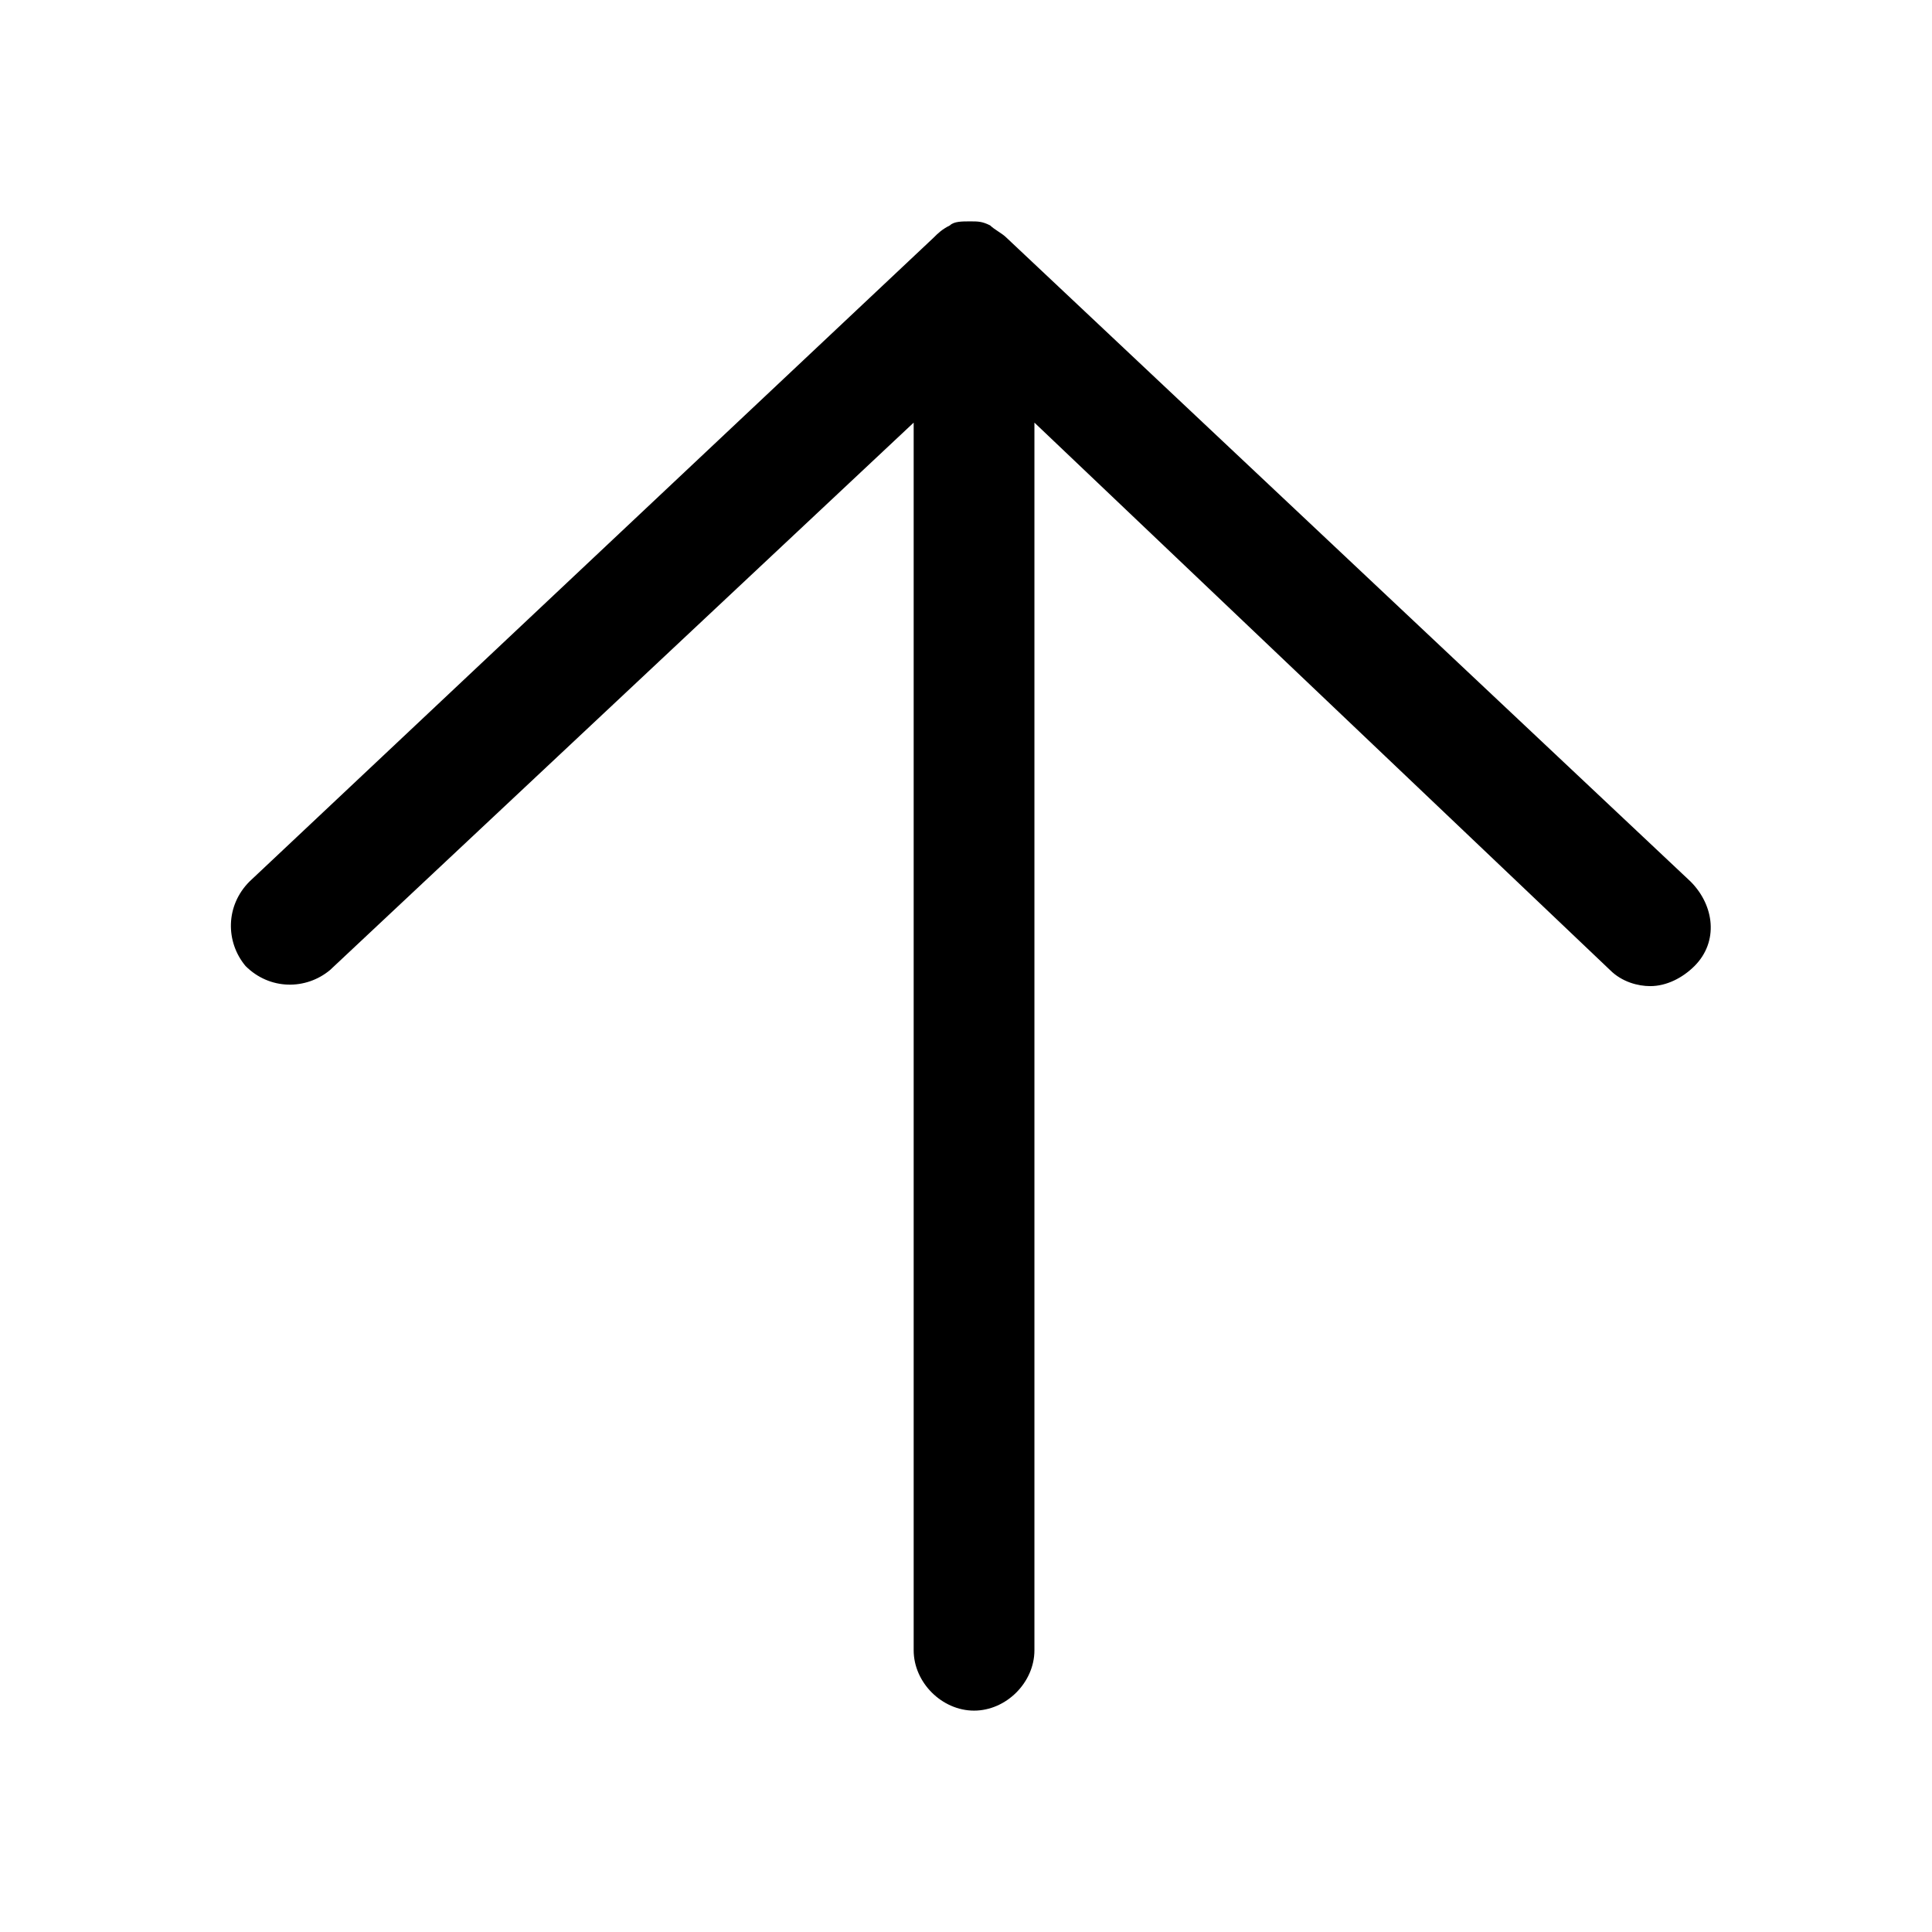
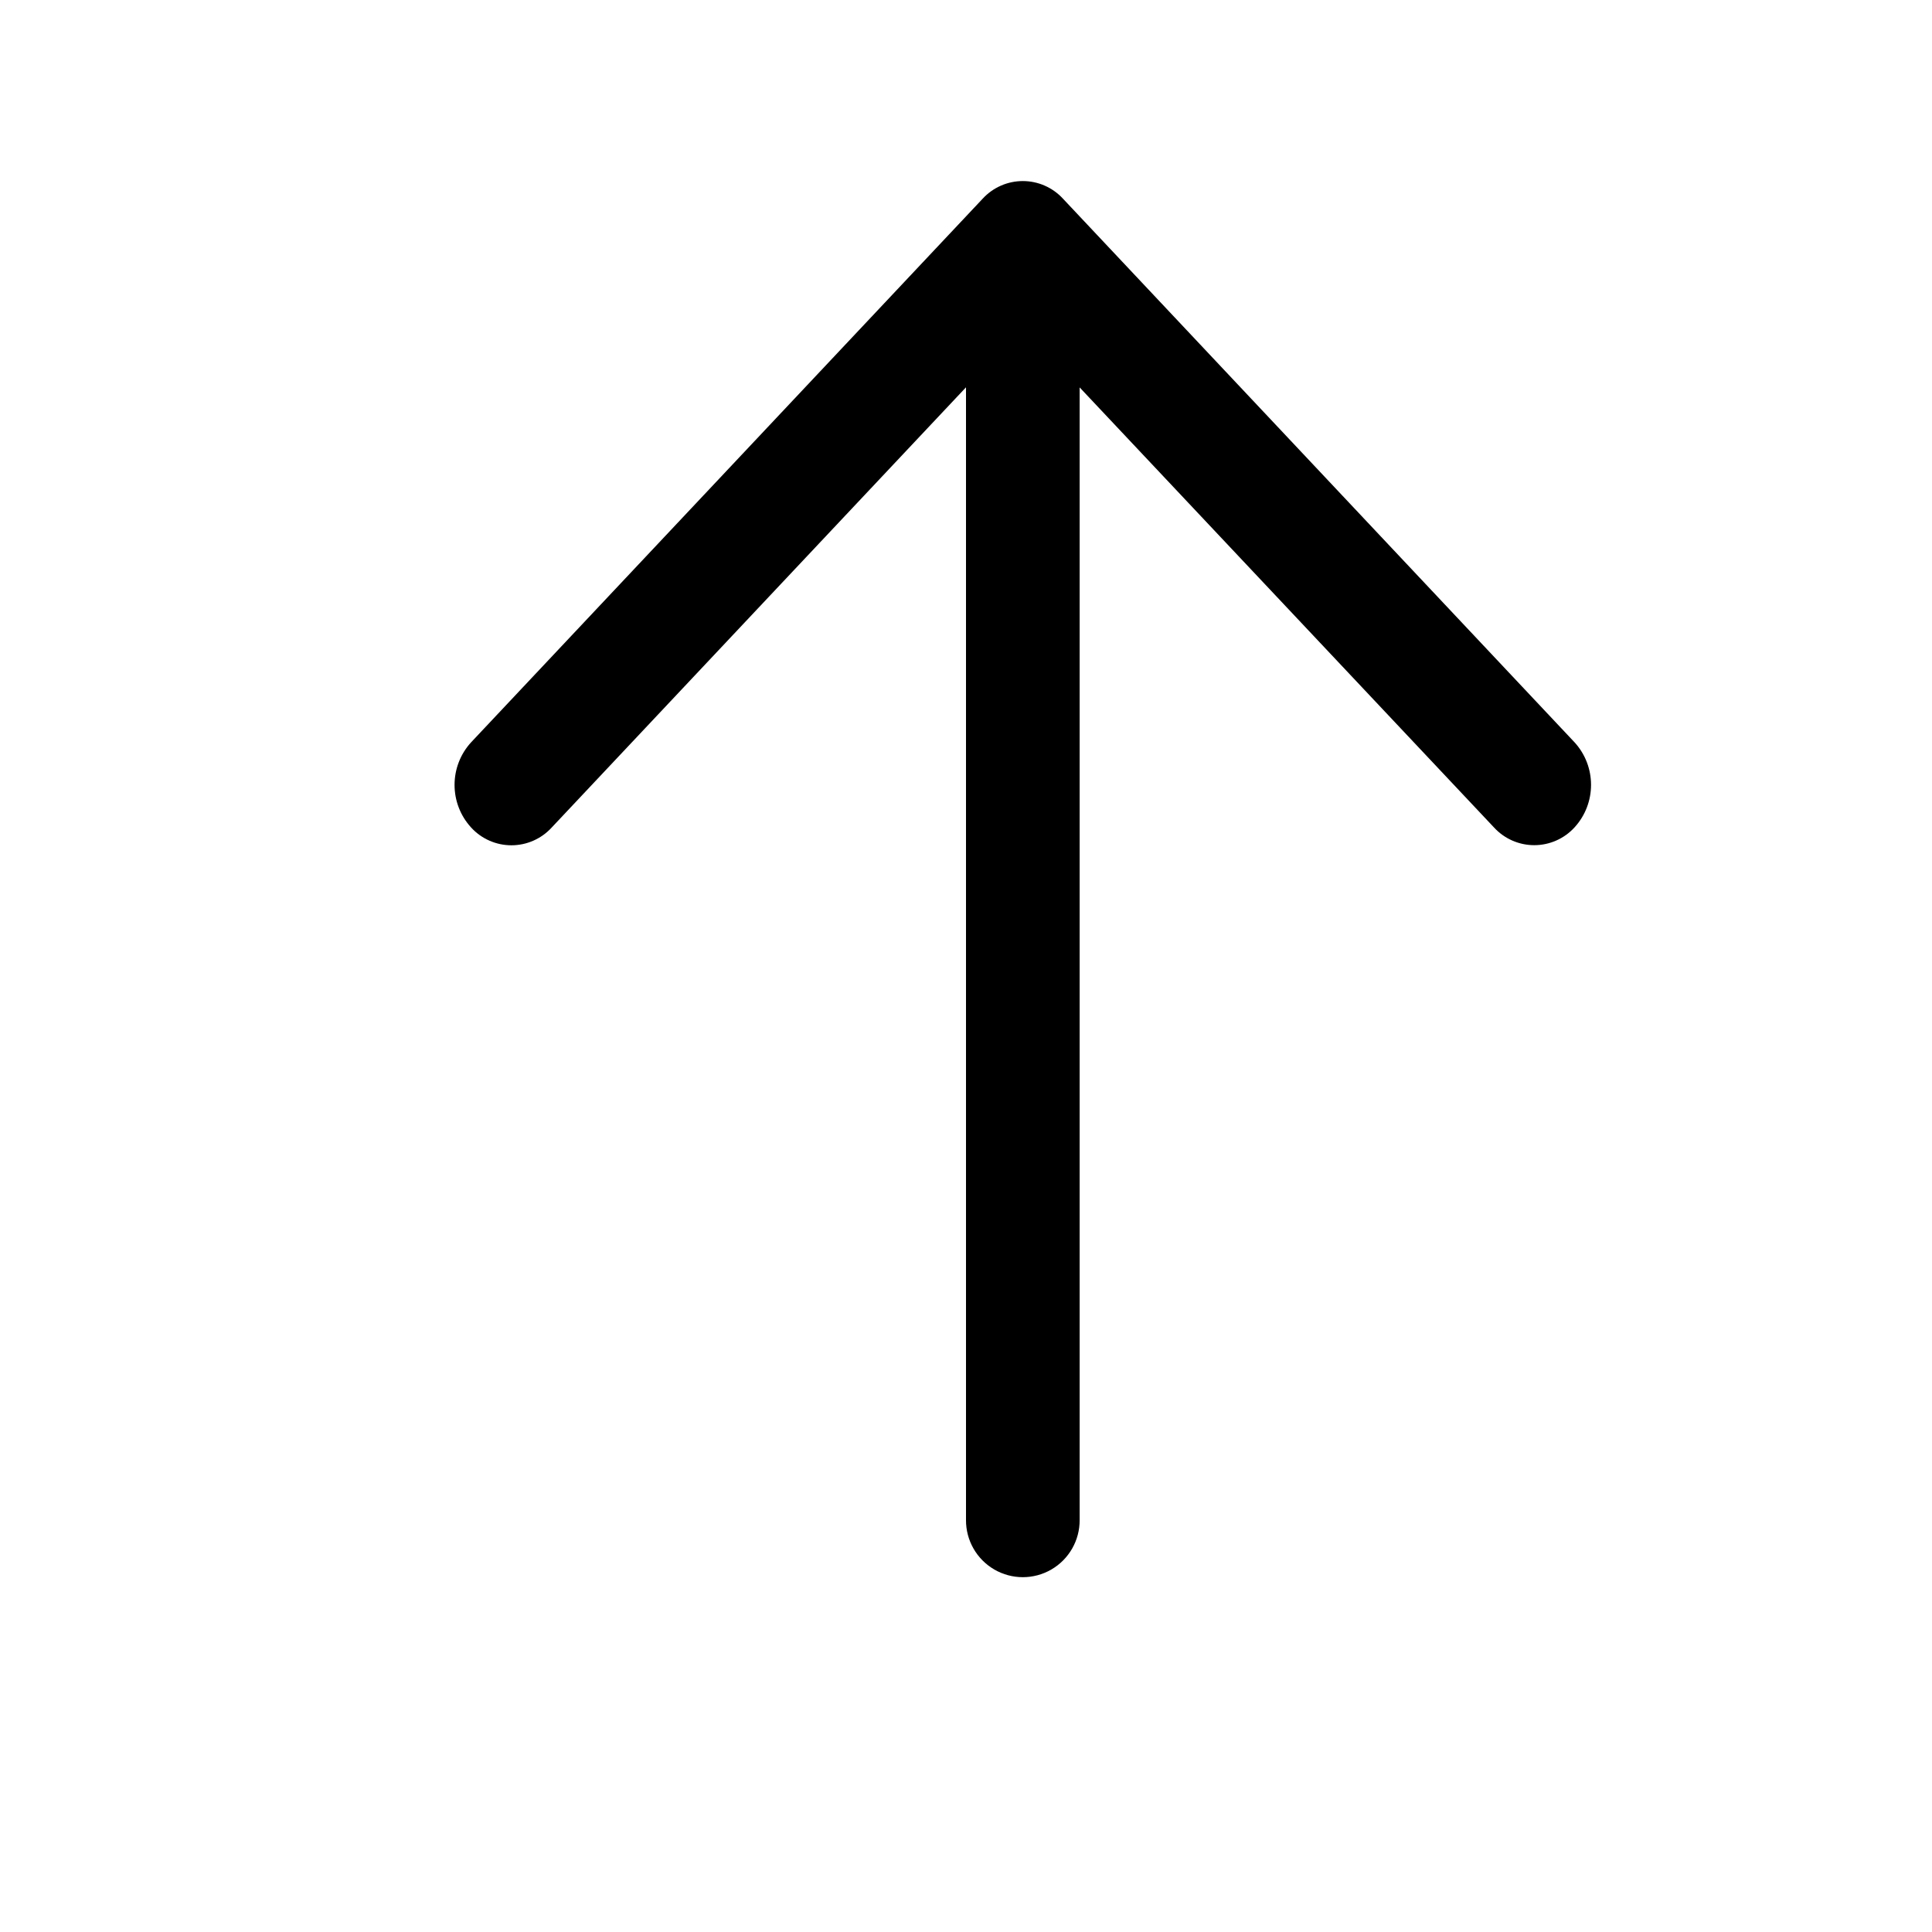
- <svg xmlns="http://www.w3.org/2000/svg" t="1640433811097" class="icon" viewBox="0 0 1024 1024" version="1.1" p-id="3095" width="300" height="300">
-   <defs>
-     <style type="text/css" />
-   </defs>
-   <path d="M896 467.2l-362.667-341.333c-2.133-2.133-6.4-4.267-8.533-6.4-4.267-2.133-6.4-2.133-10.667-2.133s-8.533 0-10.667 2.133c-4.267 2.133-6.4 4.267-8.533 6.4l-362.667 341.333c-12.8 12.8-12.8 32-2.133 44.8 12.8 12.8 32 12.8 44.8 2.133l309.333-290.133V874.667c0 17.067 14.933 32 32 32s32-14.933 32-32V224L853.333 514.133c6.4 6.4 14.933 8.533 21.333 8.533 8.533 0 17.067-4.267 23.467-10.667 12.8-12.8 10.667-32-2.133-44.8z" p-id="3096" />
+ <svg xmlns="http://www.w3.org/2000/svg" viewBox="0 0 1024 1024" data-v-ea893728="">
+   <path fill="currentColor" d="M572.235 205.282v600.365a30.118 30.118 0 1 1-60.235 0V205.282L292.382 438.633a28.913 28.913 0 0 1-42.646 0 33.43 33.43 0 0 1 0-45.236l271.058-288.045a28.913 28.913 0 0 1 42.647 0L834.5 393.397a33.43 33.43 0 0 1 0 45.176 28.913 28.913 0 0 1-42.647 0l-219.618-233.23z" />
</svg>
